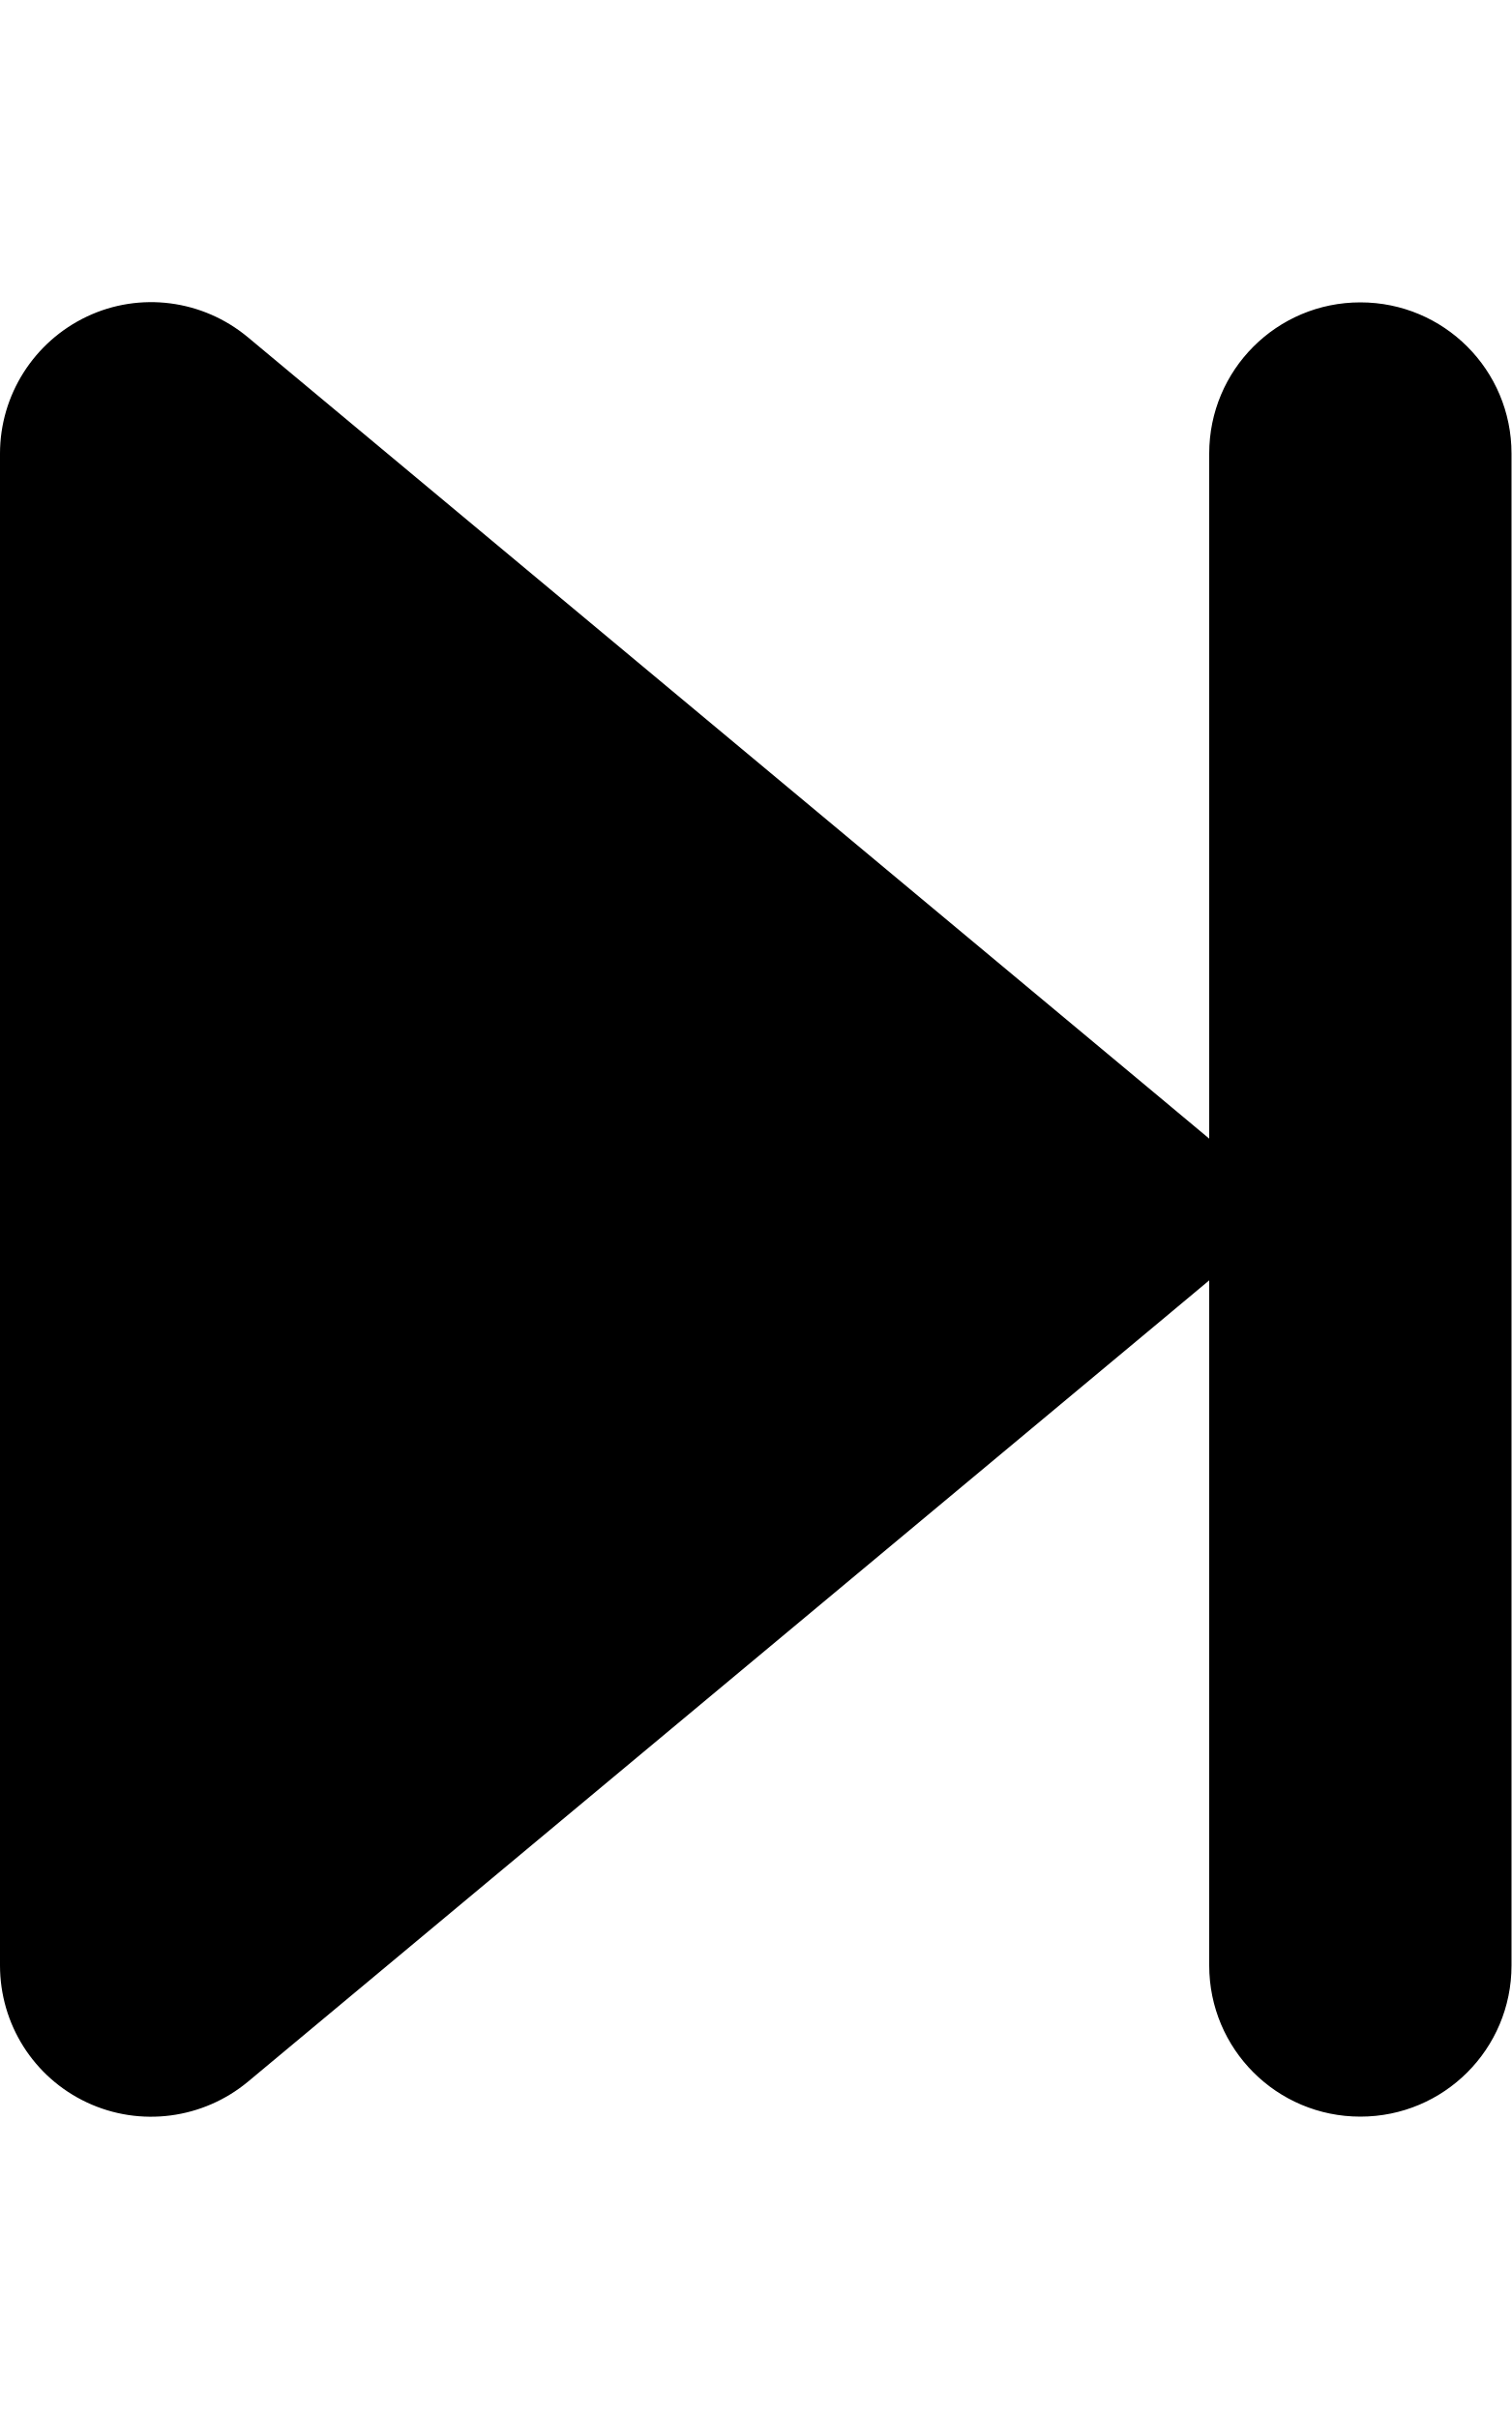
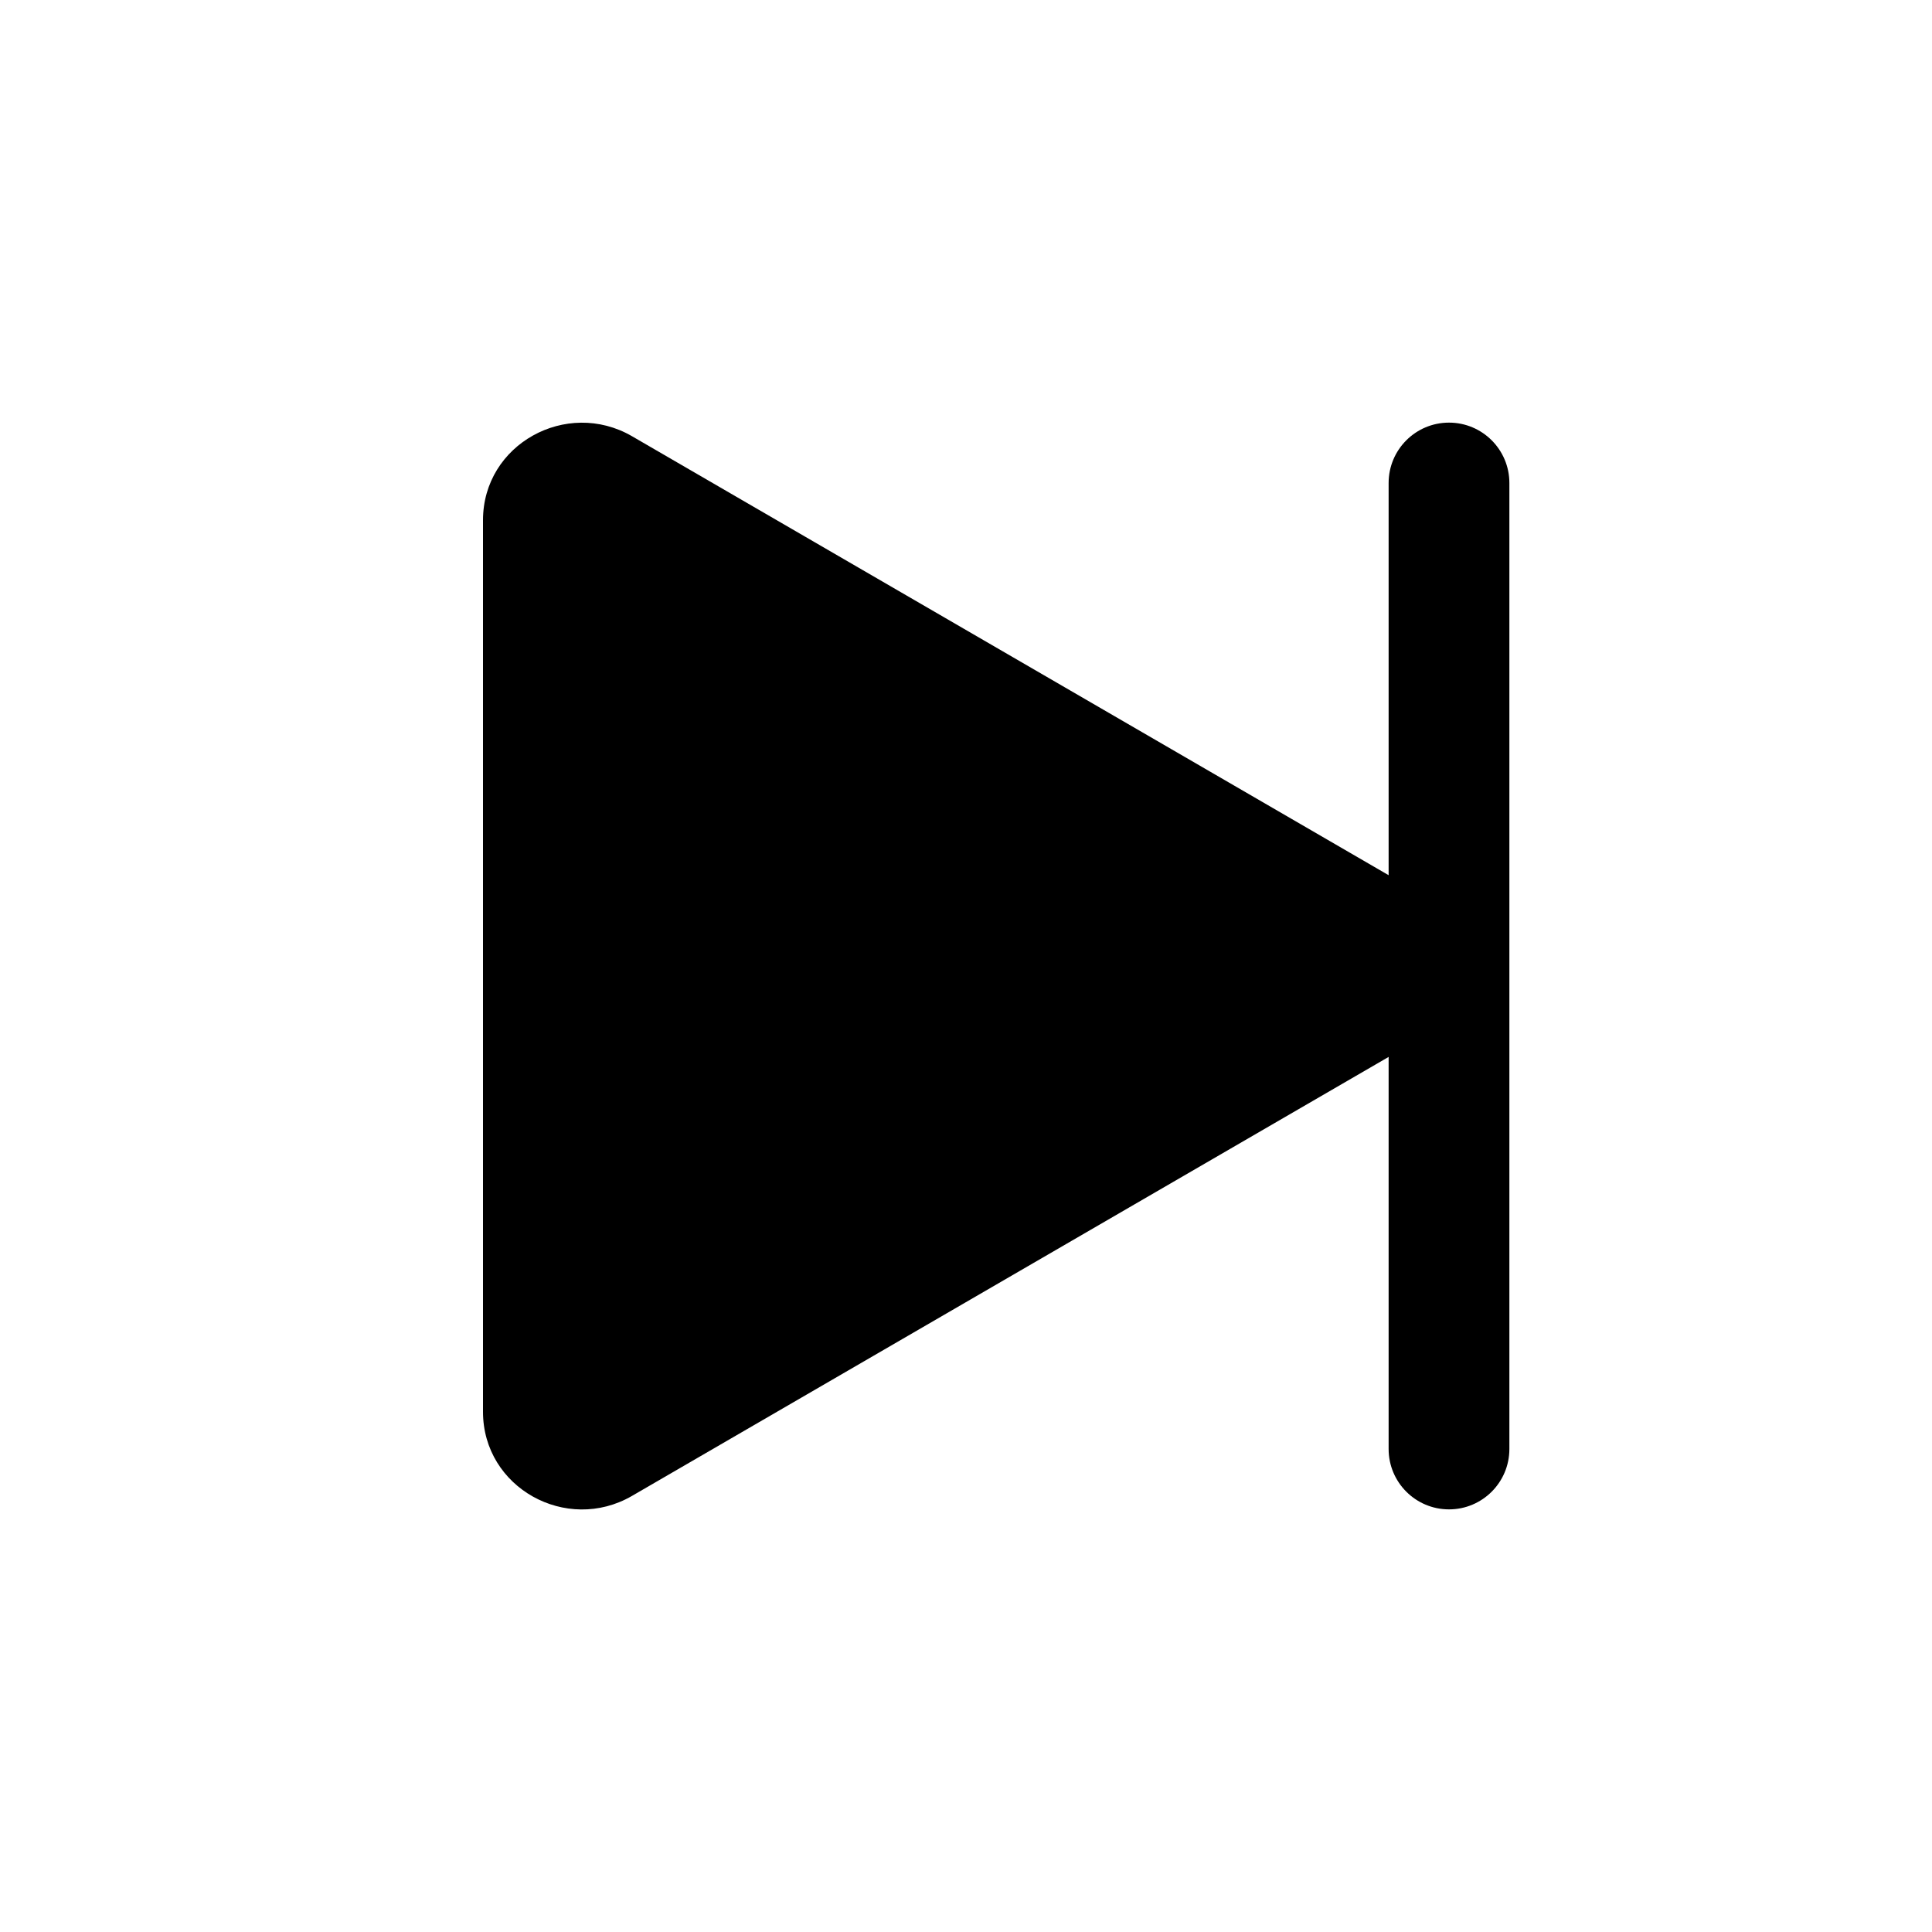
- <svg xmlns="http://www.w3.org/2000/svg" viewBox="0 0 320 512">
-   <path d="M52.5 440.6c-9.5 7.9-22.8 9.7-34.1 4.4S0 428.4 0 416V96C0 83.6 7.2 72.3 18.4 67s24.5-3.6 34.1 4.4l192 160L256 241V96c0-17.7 14.3-32 32-32s32 14.3 32 32V416c0 17.7-14.3 32-32 32s-32-14.3-32-32V271l-11.5 9.6-192 160z" />
+ <svg xmlns="http://www.w3.org/2000/svg" width="16" height="16" fill="currentColor" class="bi bi-skip-end-fill" viewBox="0 0 16 16">
+   <path d="M12.5 4a.5.5 0 0 0-1 0v3.248L5.233 3.612C4.693 3.3 4 3.678 4 4.308v7.384c0 .63.692 1.01 1.233.697L11.5 8.753V12a.5.5 0 0 0 1 0z" />
</svg>
